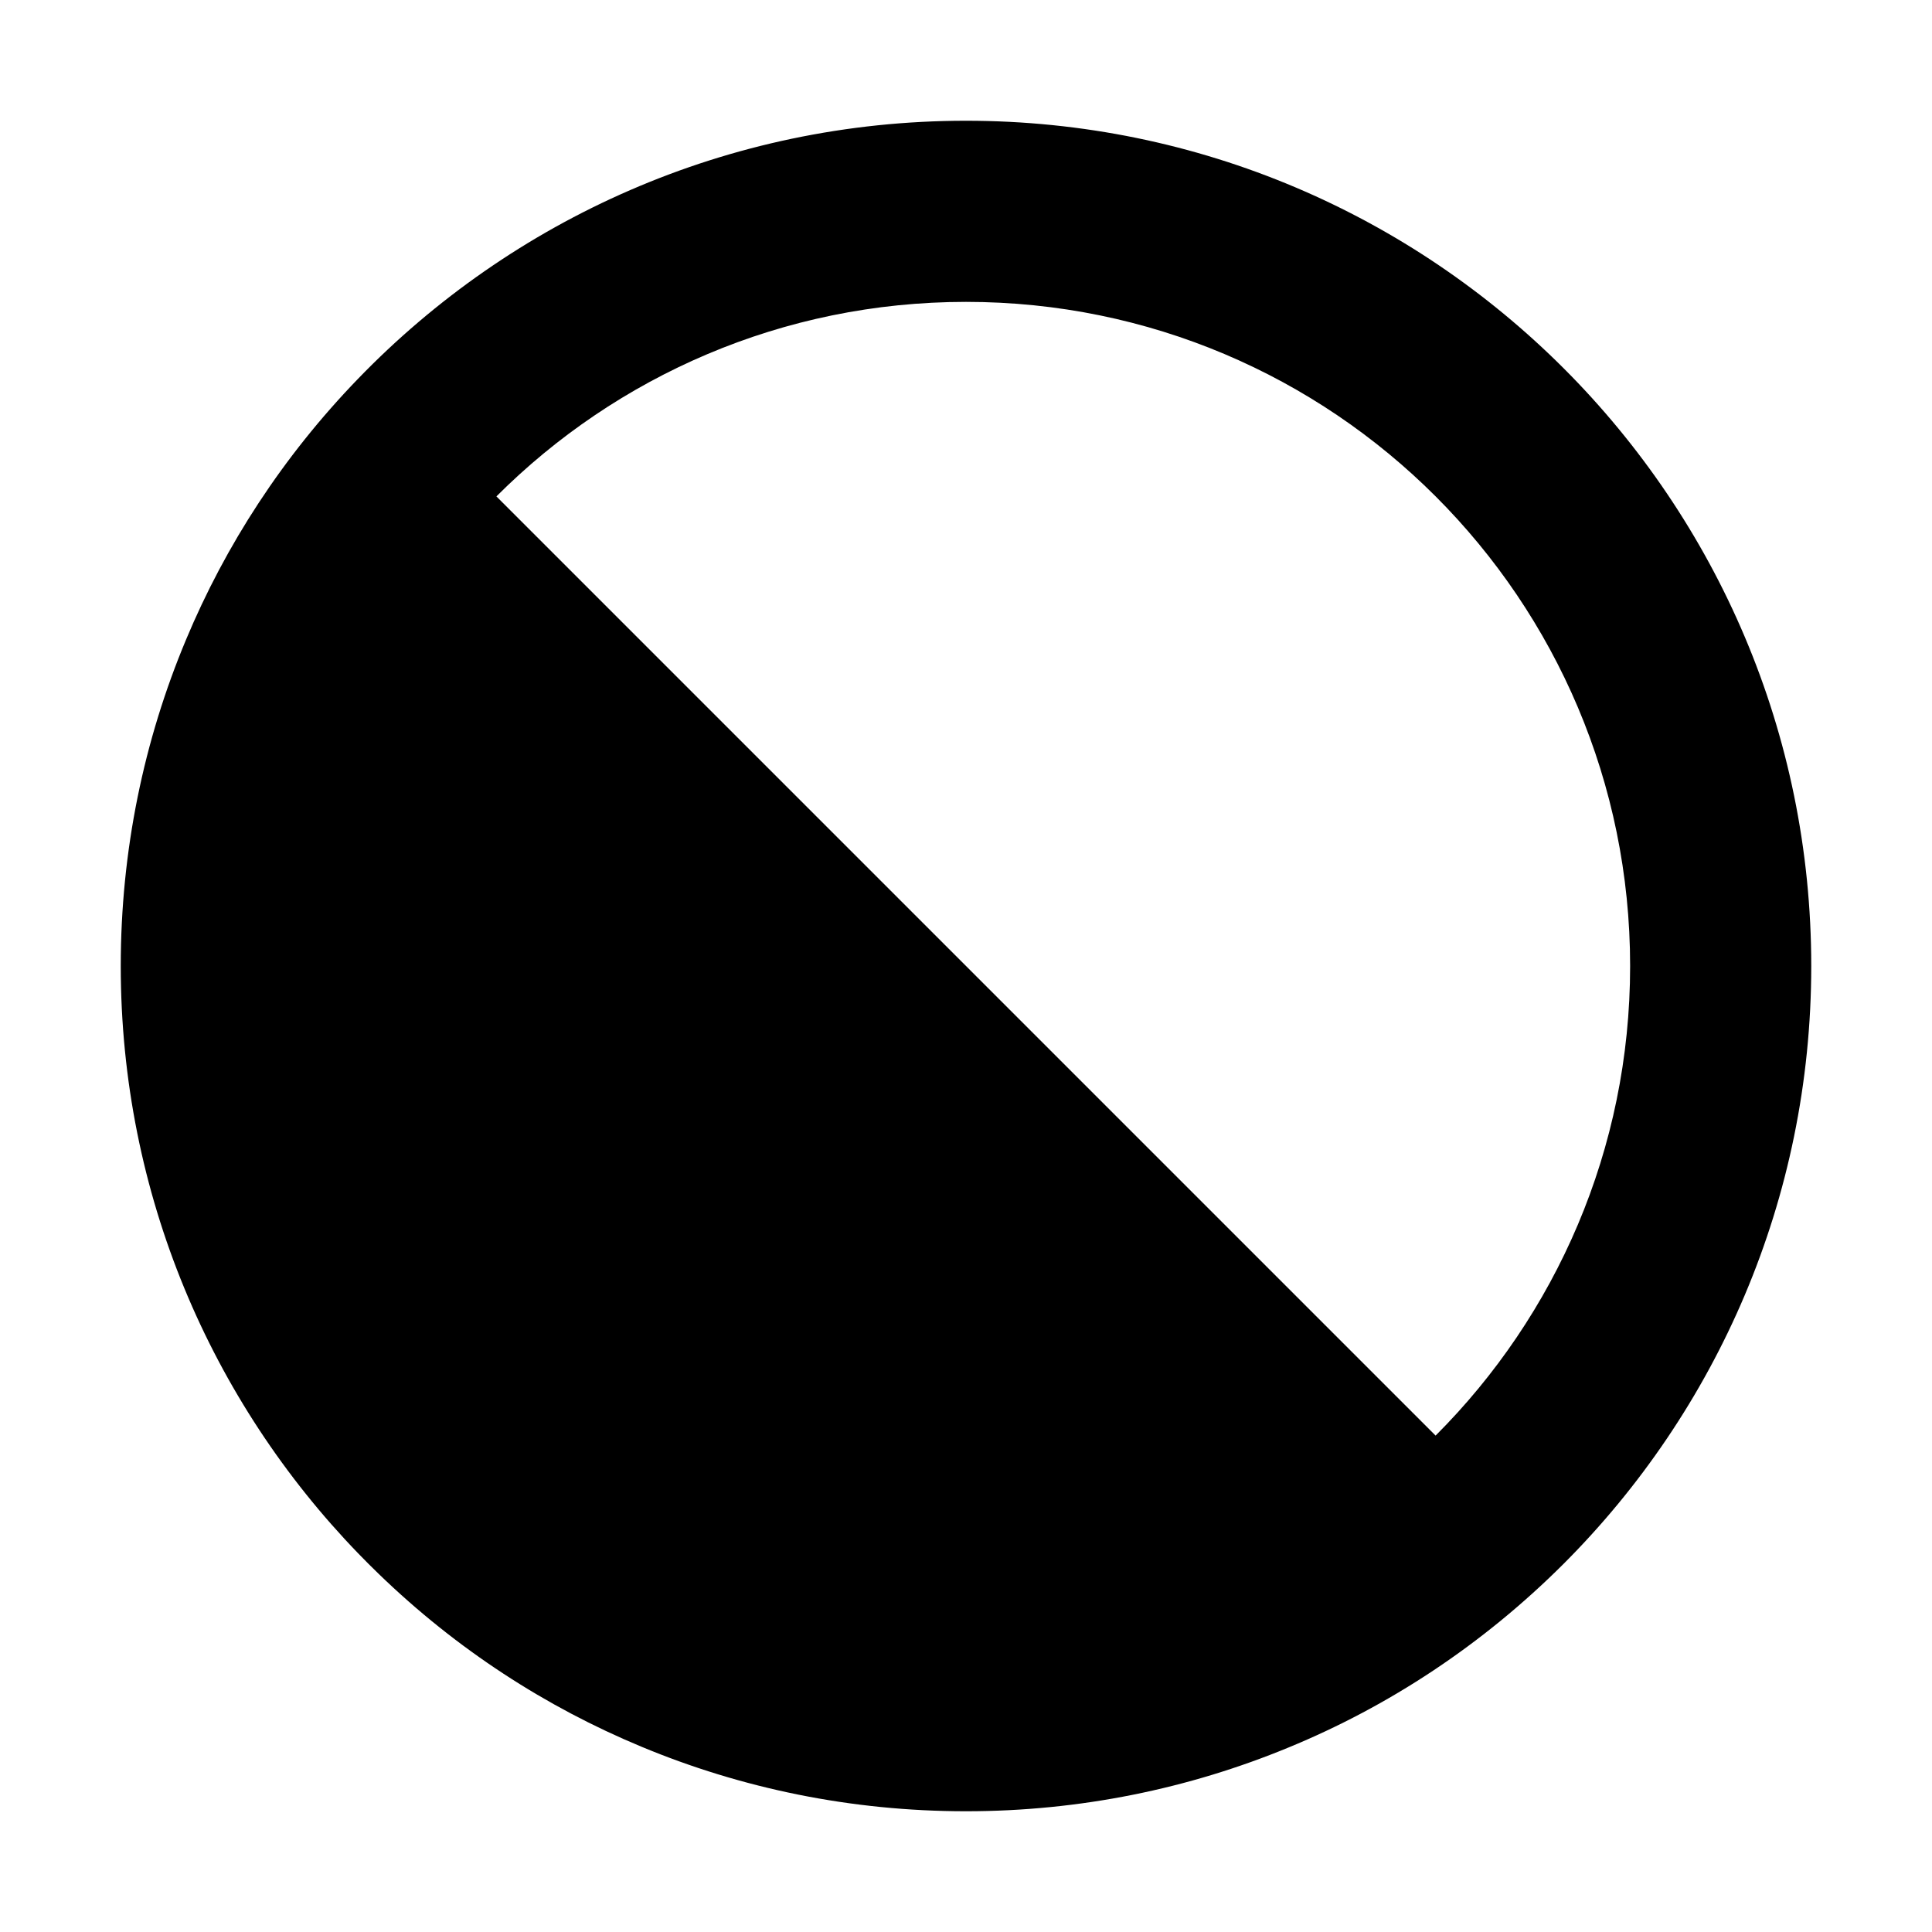
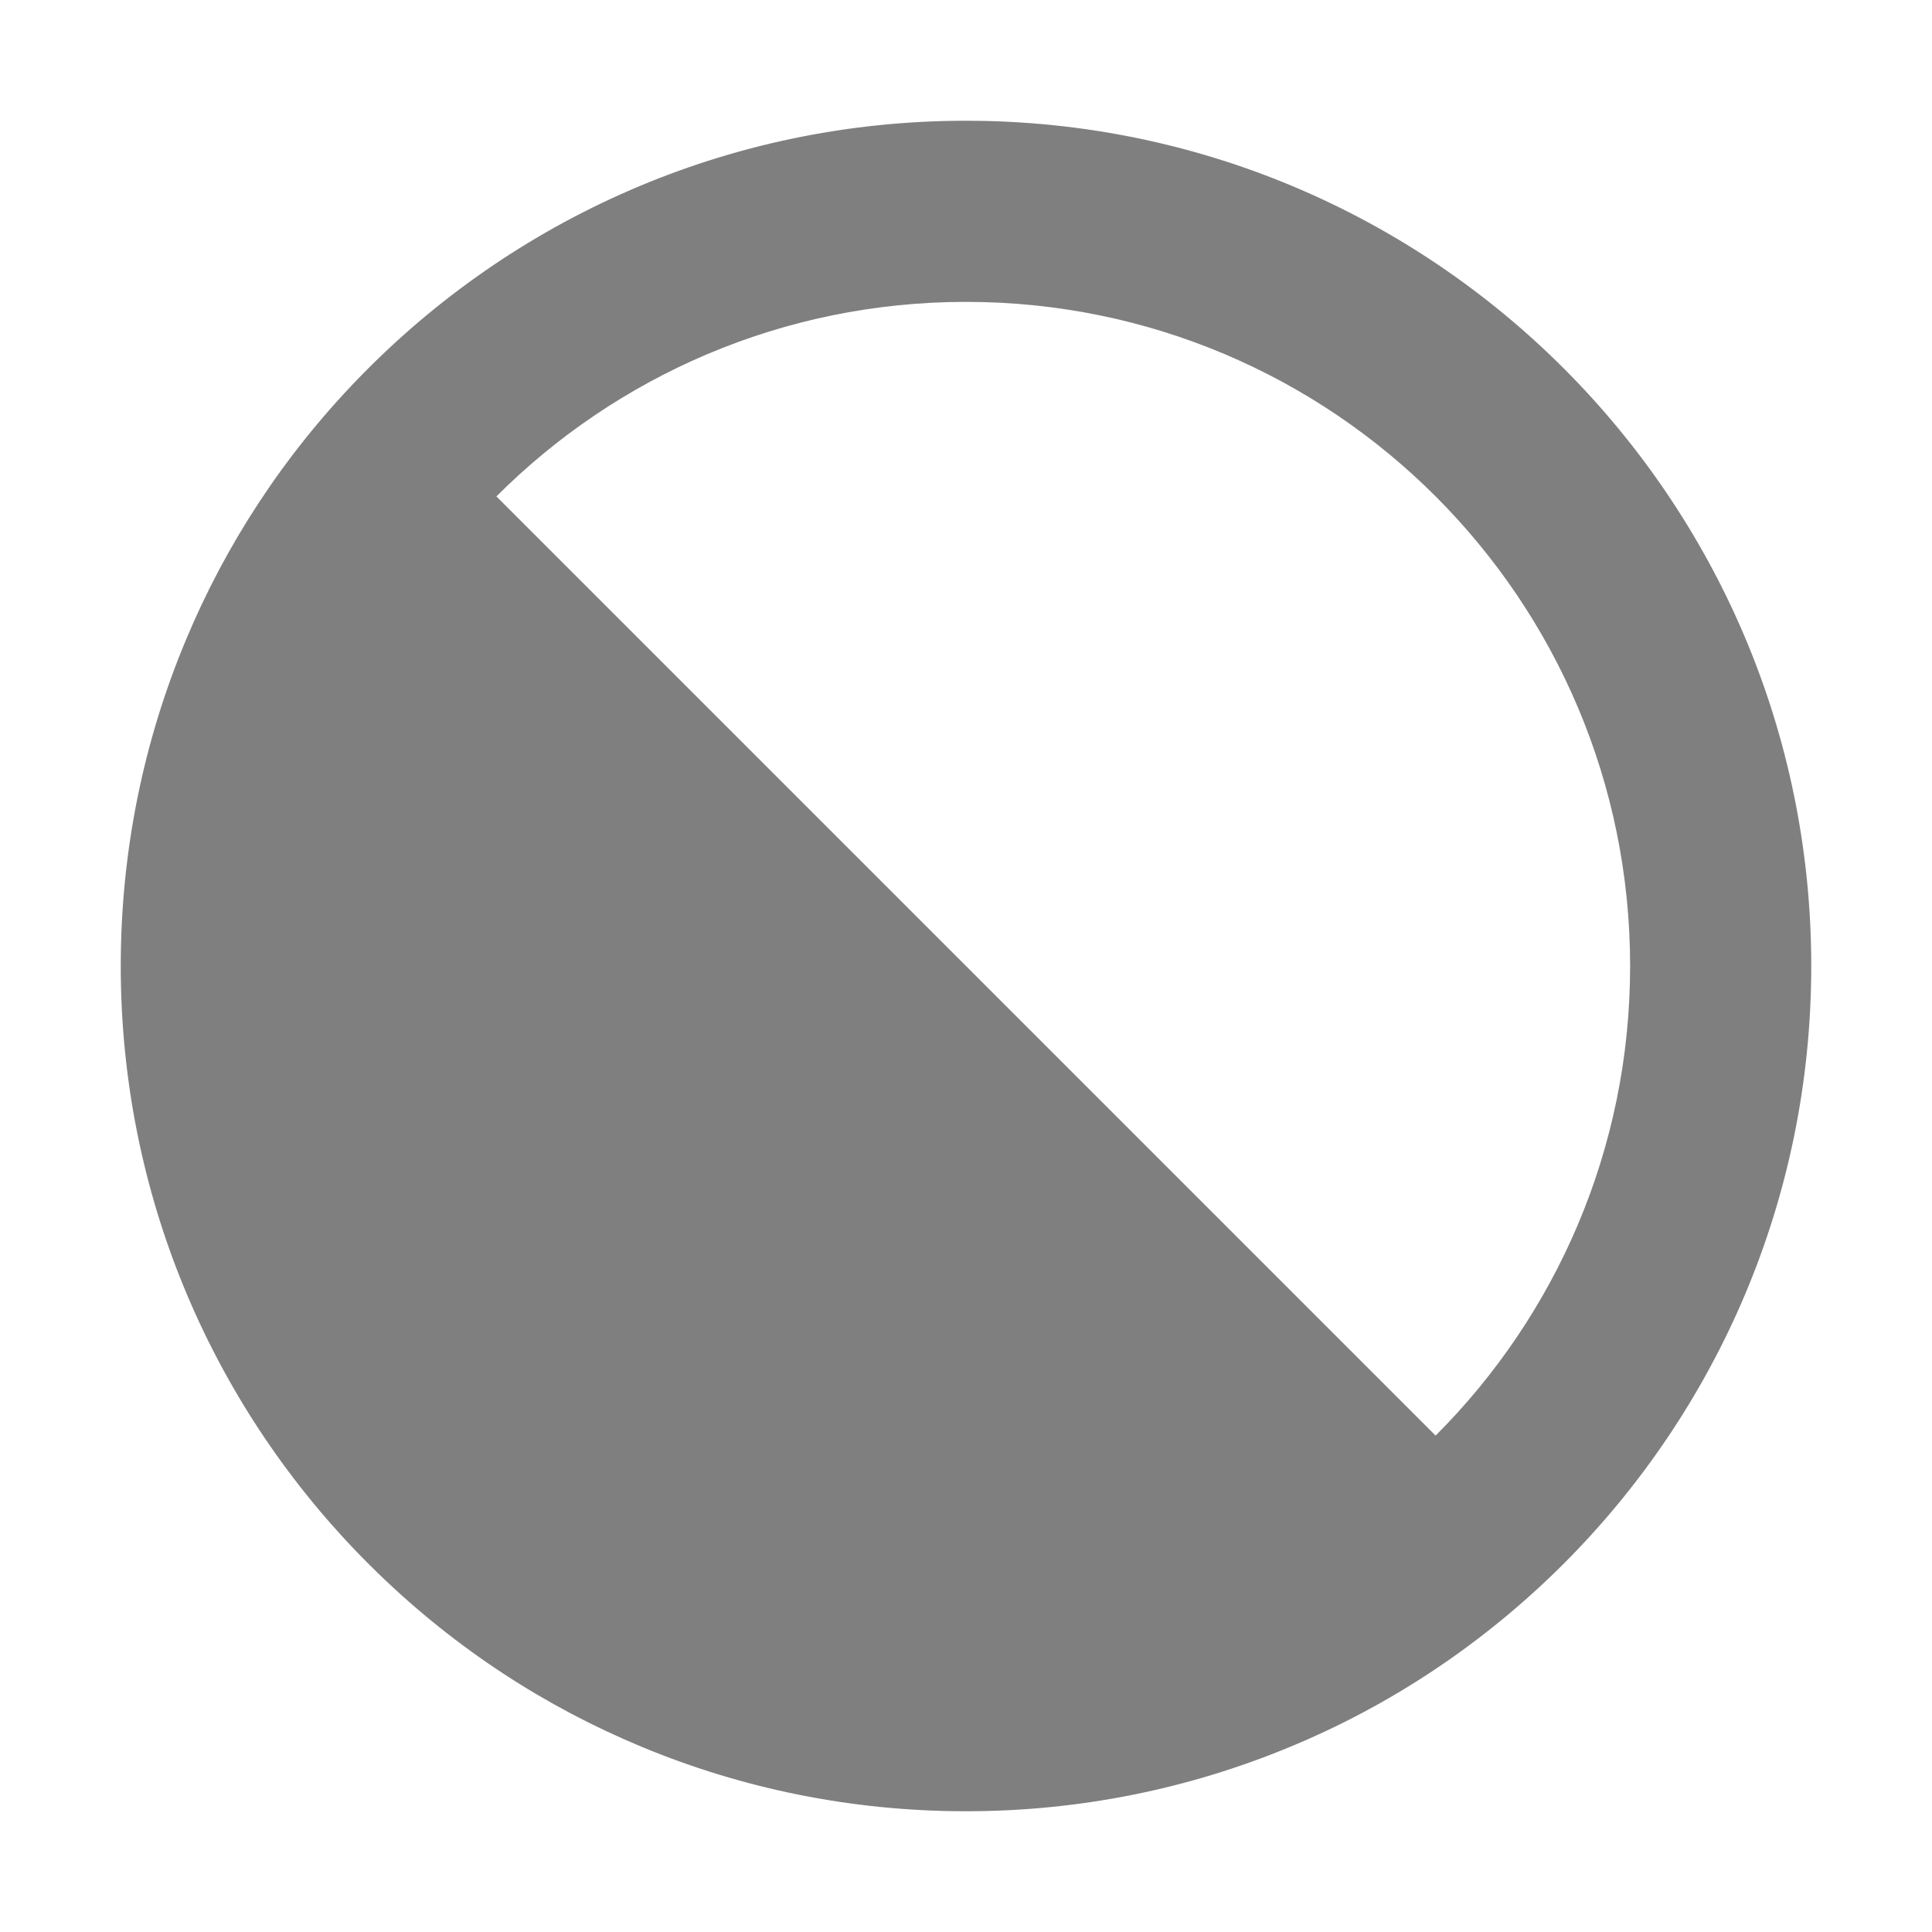
<svg xmlns="http://www.w3.org/2000/svg" width="16" height="16" viewBox="0 0 16 16" fill="none">
-   <path fill-rule="evenodd" clip-rule="evenodd" d="M10.671 14.472C11.5 14.131 12.276 13.623 12.95 12.95C14.216 11.683 15 9.933 15 8C15 4.134 11.866 1 8 1C6.024 1 4.239 1.819 2.966 3.136C2.342 3.781 1.867 4.516 1.54 5.299C1.192 6.13 1 7.043 1 8C1 9.89 1.749 11.605 2.966 12.864C3.022 12.922 3.078 12.978 3.136 13.034C3.784 13.661 4.524 14.138 5.311 14.465C6.139 14.81 7.047 15 8 15C8.946 15 9.848 14.812 10.671 14.472ZM11.889 11.889C12.884 10.894 13.5 9.519 13.5 8C13.5 4.962 11.038 2.5 8 2.5C6.481 2.5 5.106 3.116 4.111 4.111L11.889 11.889Z" fill="currentColor" />
+   <path opacity=".5" fill-rule="evenodd" clip-rule="evenodd" d="M10.671 14.472C11.5 14.131 12.276 13.623 12.95 12.95C14.216 11.683 15 9.933 15 8C15 4.134 11.866 1 8 1C6.024 1 4.239 1.819 2.966 3.136C2.342 3.781 1.867 4.516 1.54 5.299C1.192 6.13 1 7.043 1 8C1 9.89 1.749 11.605 2.966 12.864C3.022 12.922 3.078 12.978 3.136 13.034C3.784 13.661 4.524 14.138 5.311 14.465C6.139 14.81 7.047 15 8 15C8.946 15 9.848 14.812 10.671 14.472ZM11.889 11.889C12.884 10.894 13.5 9.519 13.5 8C13.5 4.962 11.038 2.5 8 2.5C6.481 2.5 5.106 3.116 4.111 4.111L11.889 11.889Z" fill="currentColor" />
</svg>
